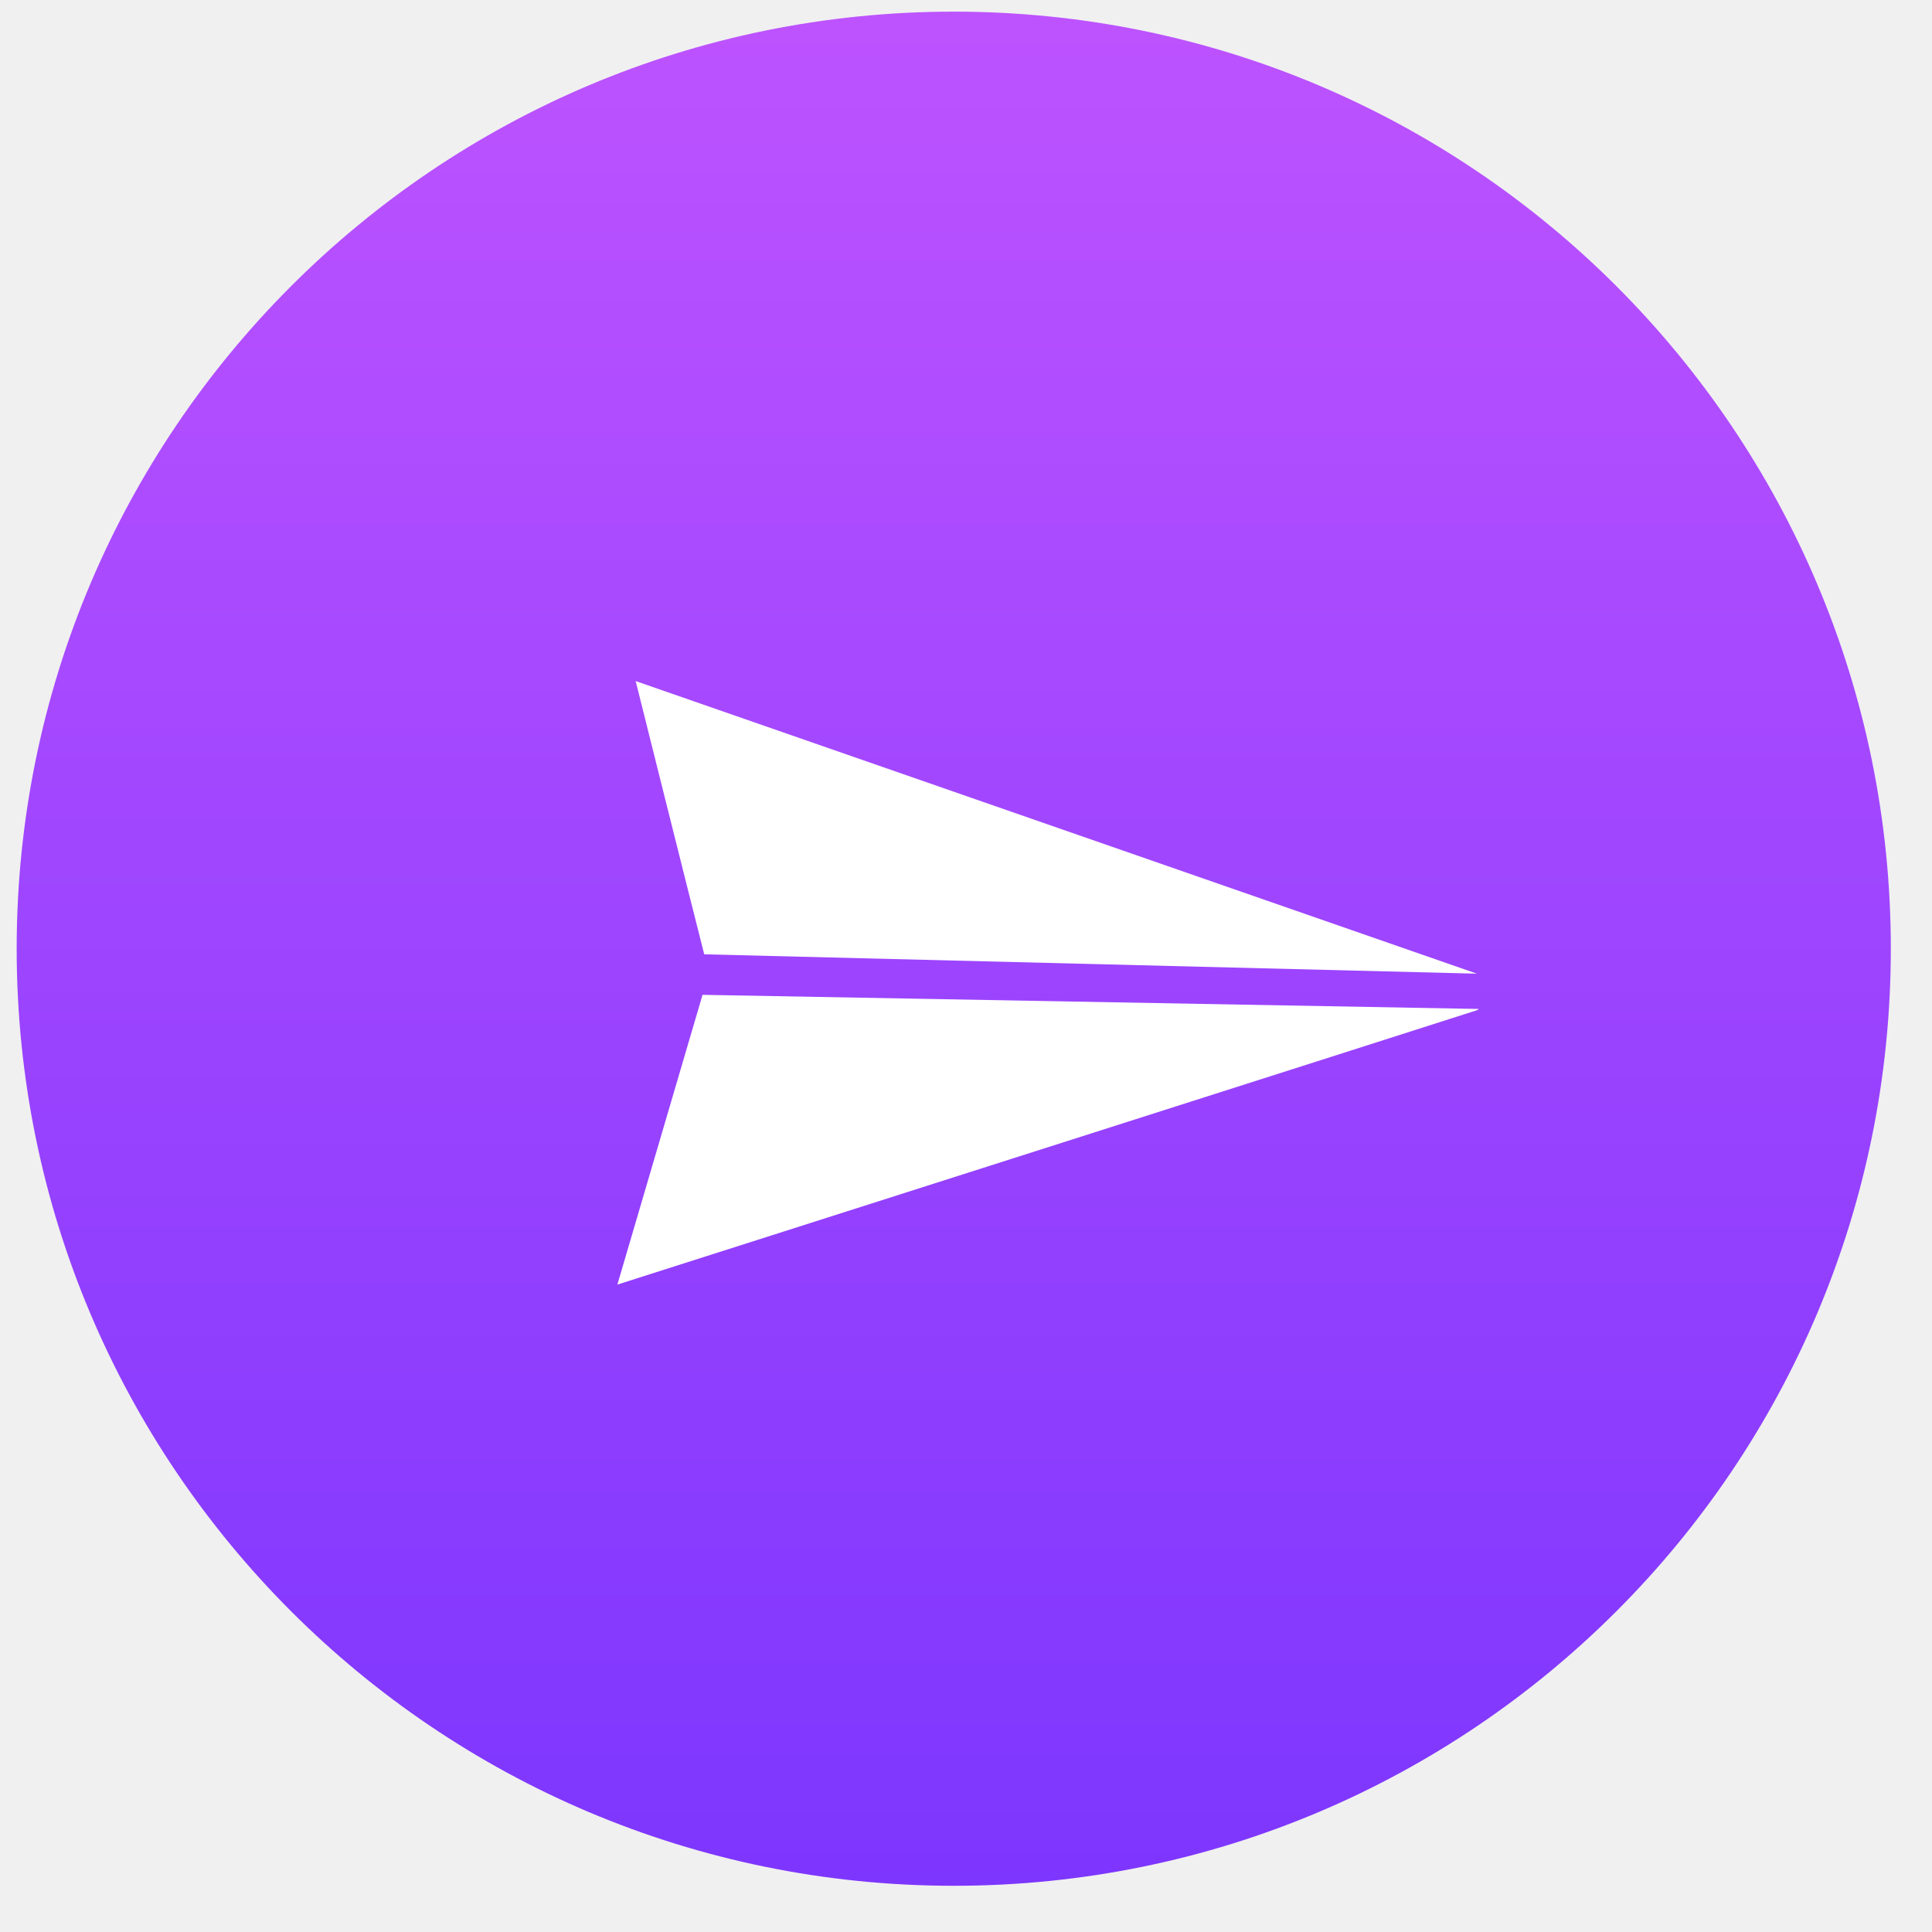
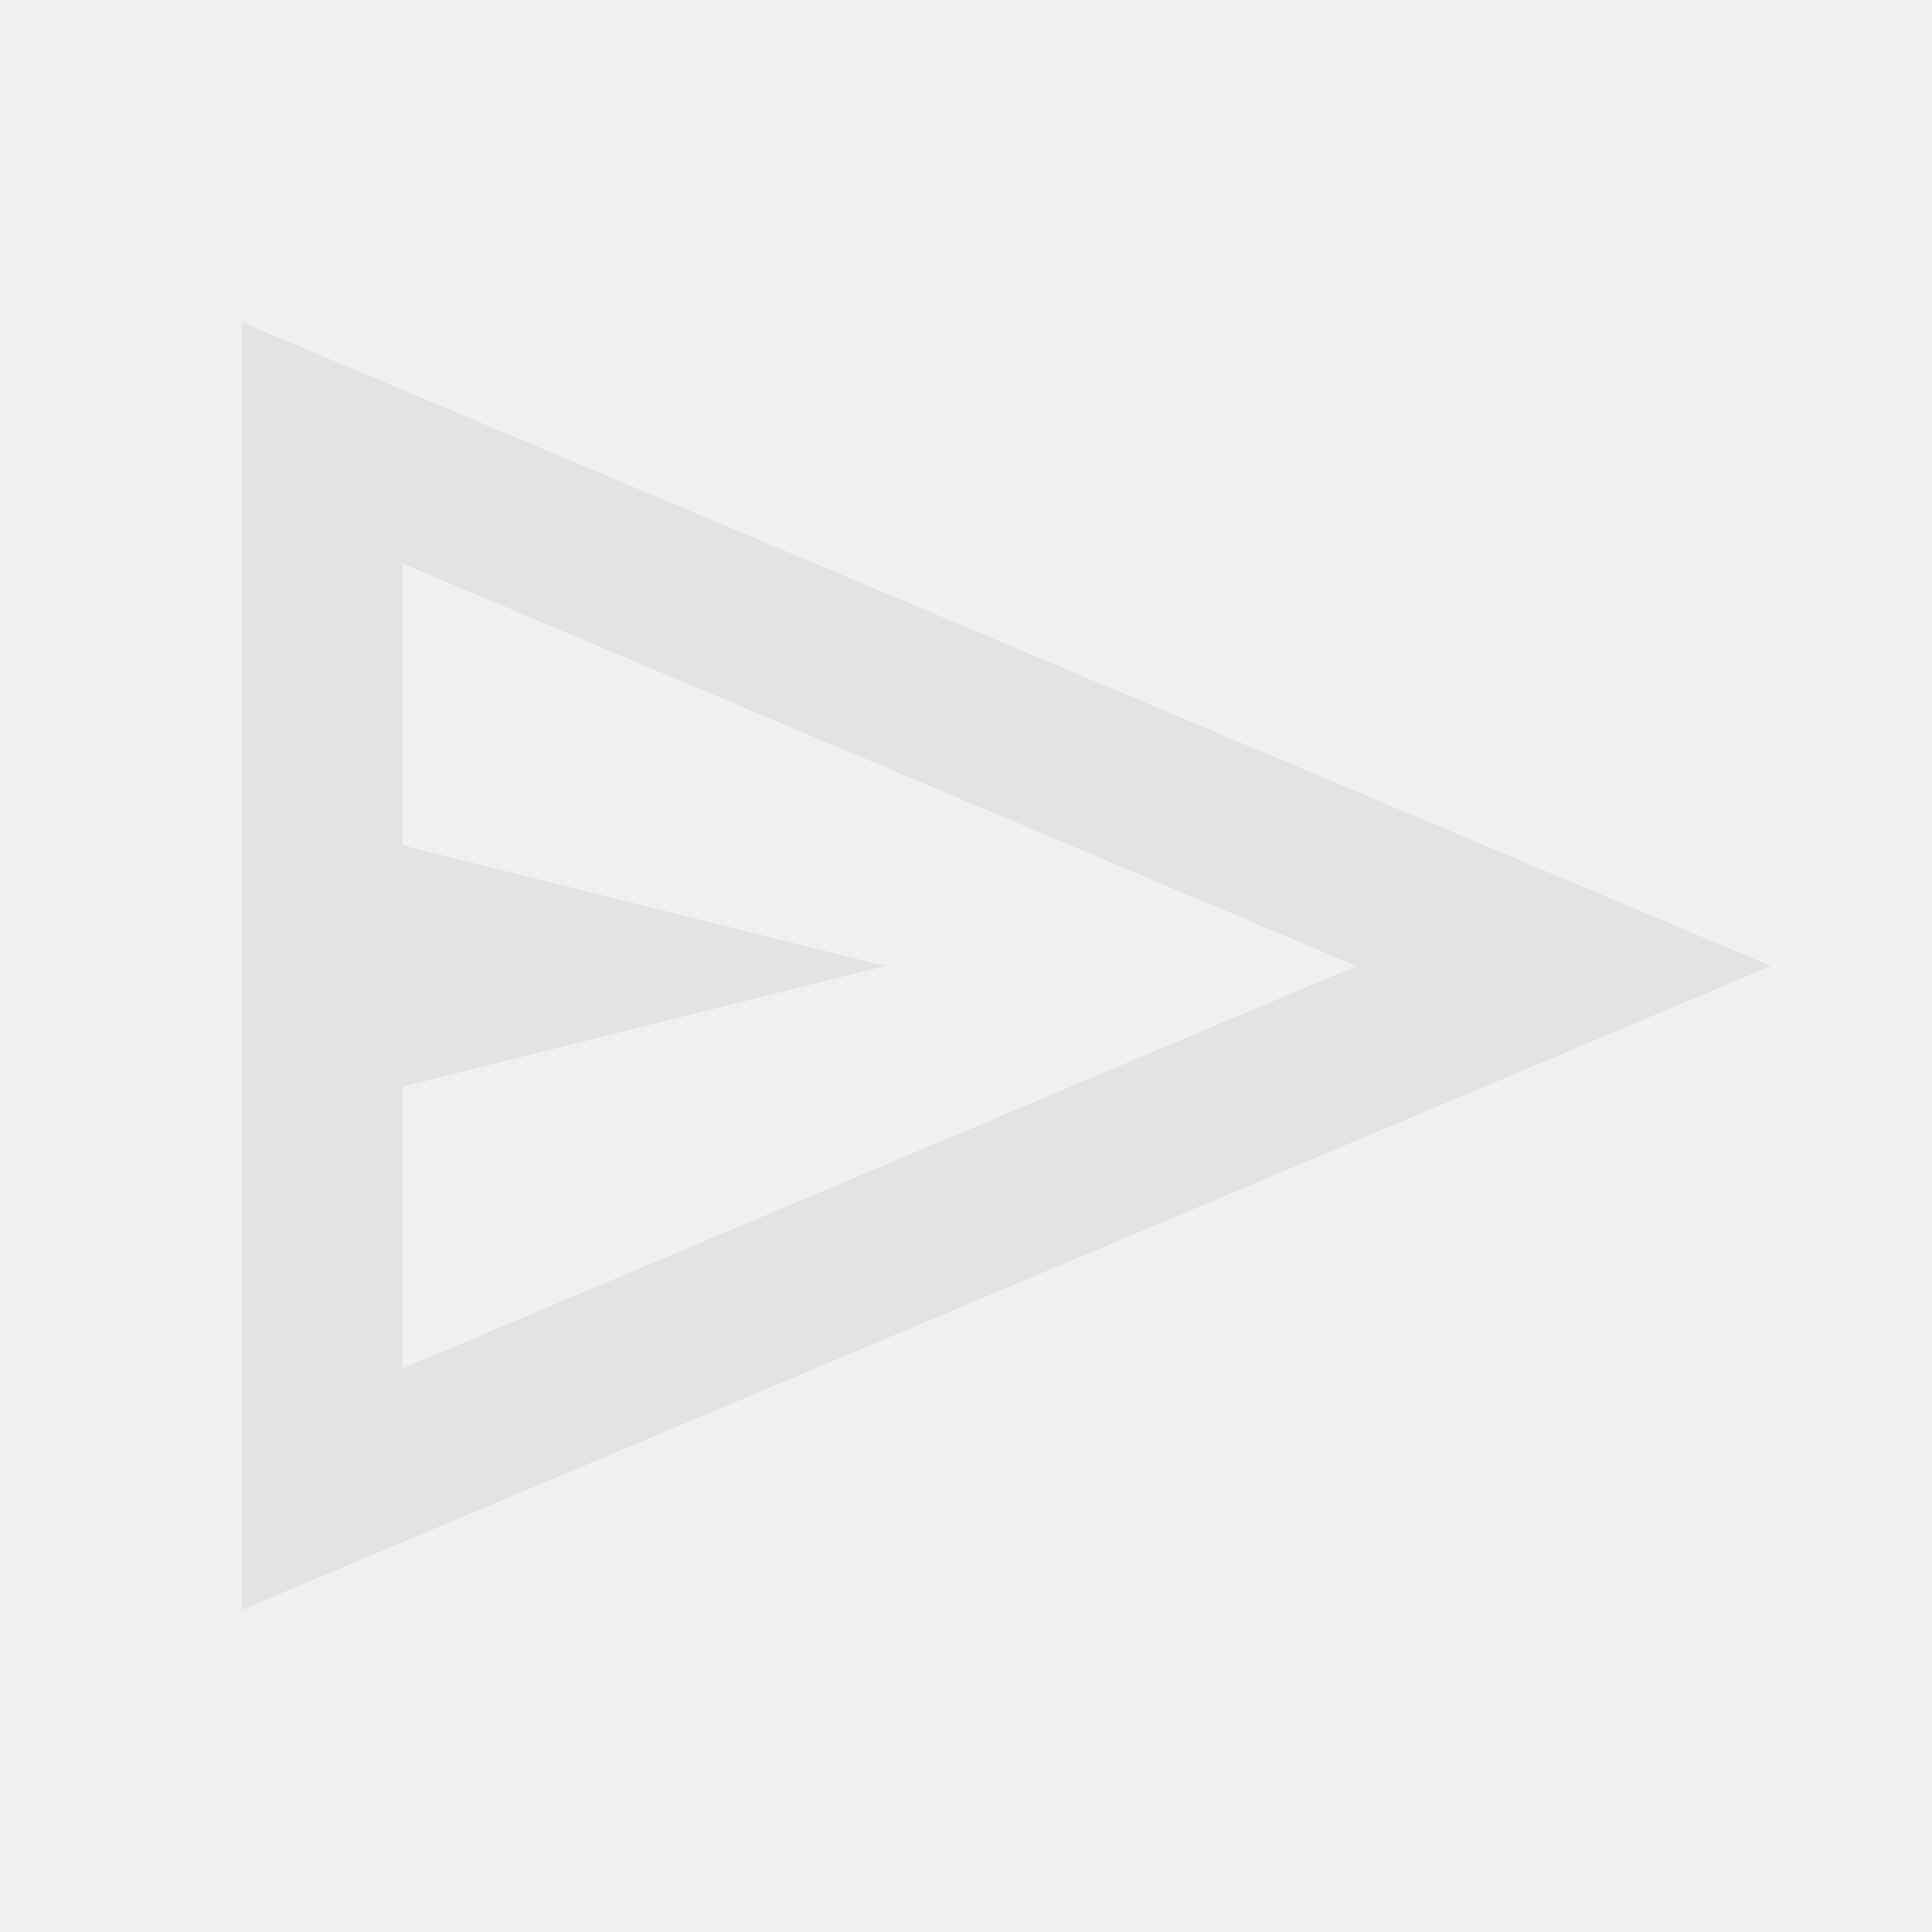
- <svg xmlns="http://www.w3.org/2000/svg" width="38" height="38" viewBox="0 0 38 38" fill="none">
-   <circle cx="18.759" cy="18.66" r="18.431" fill="url(#paint0_linear_8908_4933)" />
-   <path fill-rule="evenodd" clip-rule="evenodd" d="M13.818 19.567C13.416 20.931 12.143 25.266 12.143 25.266C12.143 25.266 28.779 19.96 29.049 19.87L29.089 19.845L13.818 19.567ZM12.503 13.396C12.503 13.396 13.552 17.596 13.851 18.77L29.049 19.151C27.733 18.694 12.503 13.396 12.503 13.396Z" fill="white" />
-   <defs>
-     <linearGradient id="paint0_linear_8908_4933" x1="18.759" y1="0.229" x2="18.759" y2="37.091" gradientUnits="userSpaceOnUse">
-       <stop stop-color="#BD53FF" />
-       <stop offset="1" stop-color="#7D36FE" />
-     </linearGradient>
-   </defs>
+ <svg xmlns="http://www.w3.org/2000/svg" height="24px" viewBox="0 -960 960 960" width="24px" fill="#e3e3e3">
+   <path d="M120-160v-640l760 320-760 320Zm80-120 474-200-474-200v140l240 60-240 60v140Zm0 0v-400 400Z" />
</svg>
